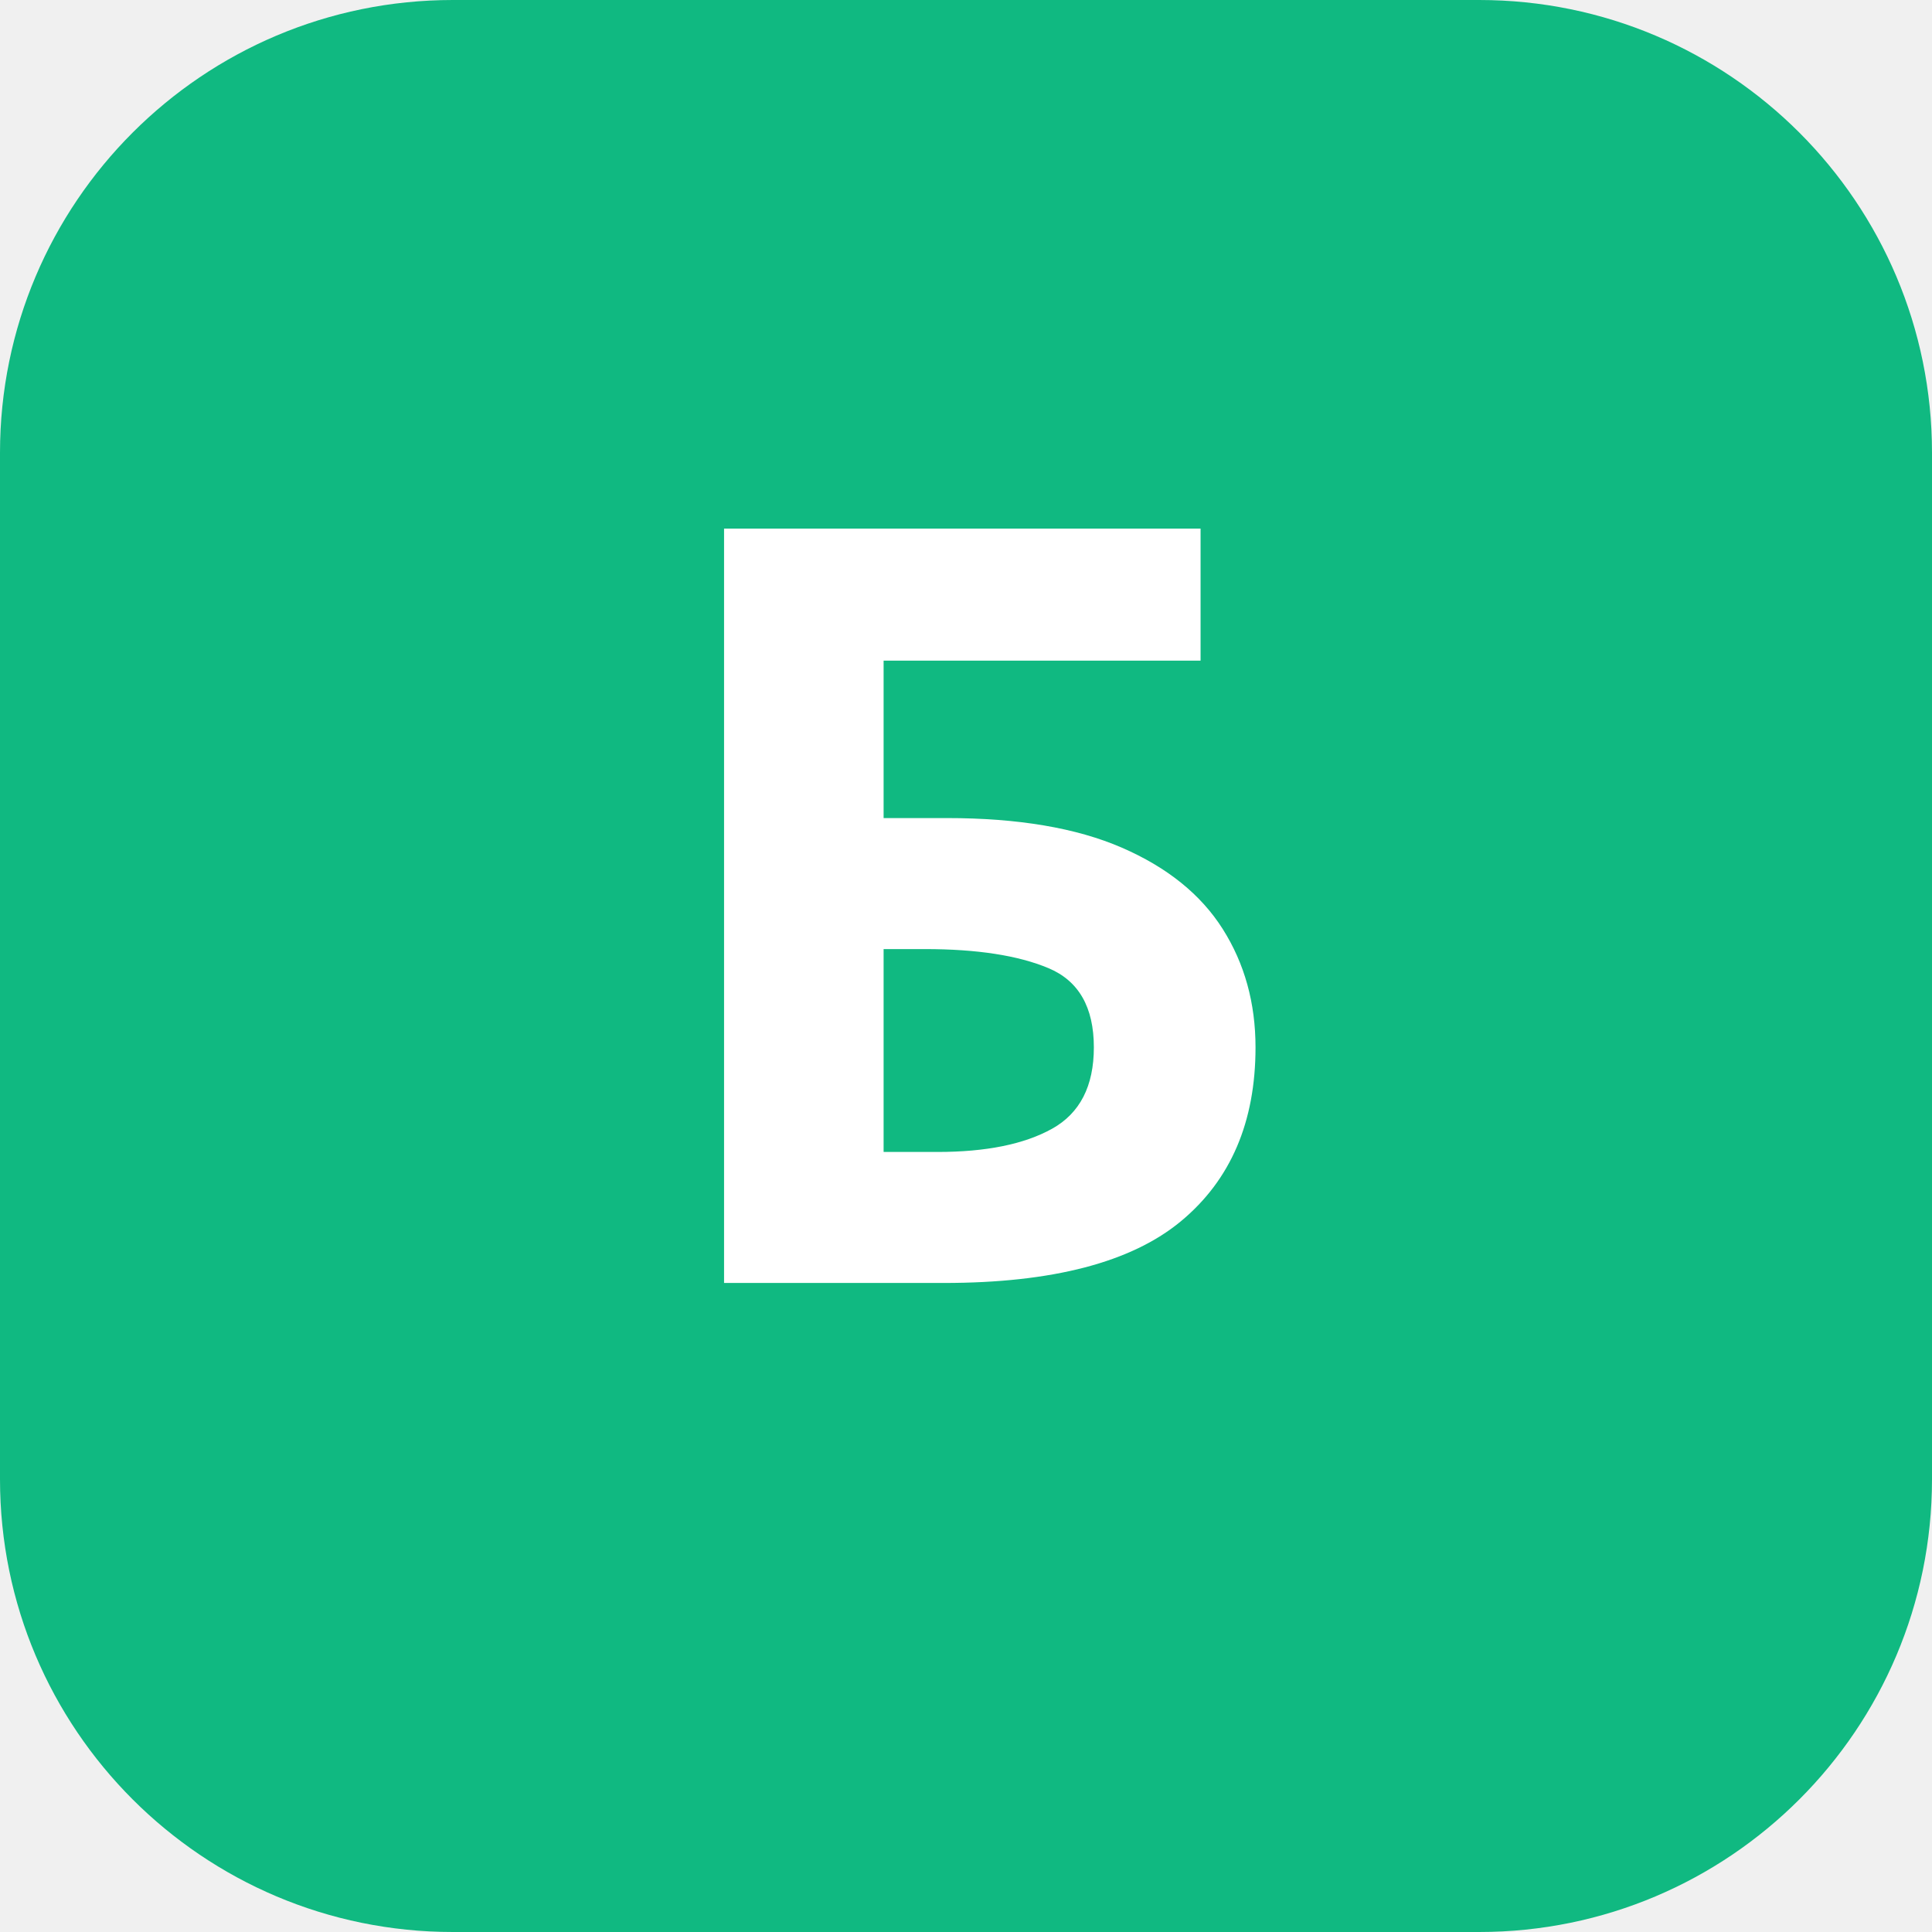
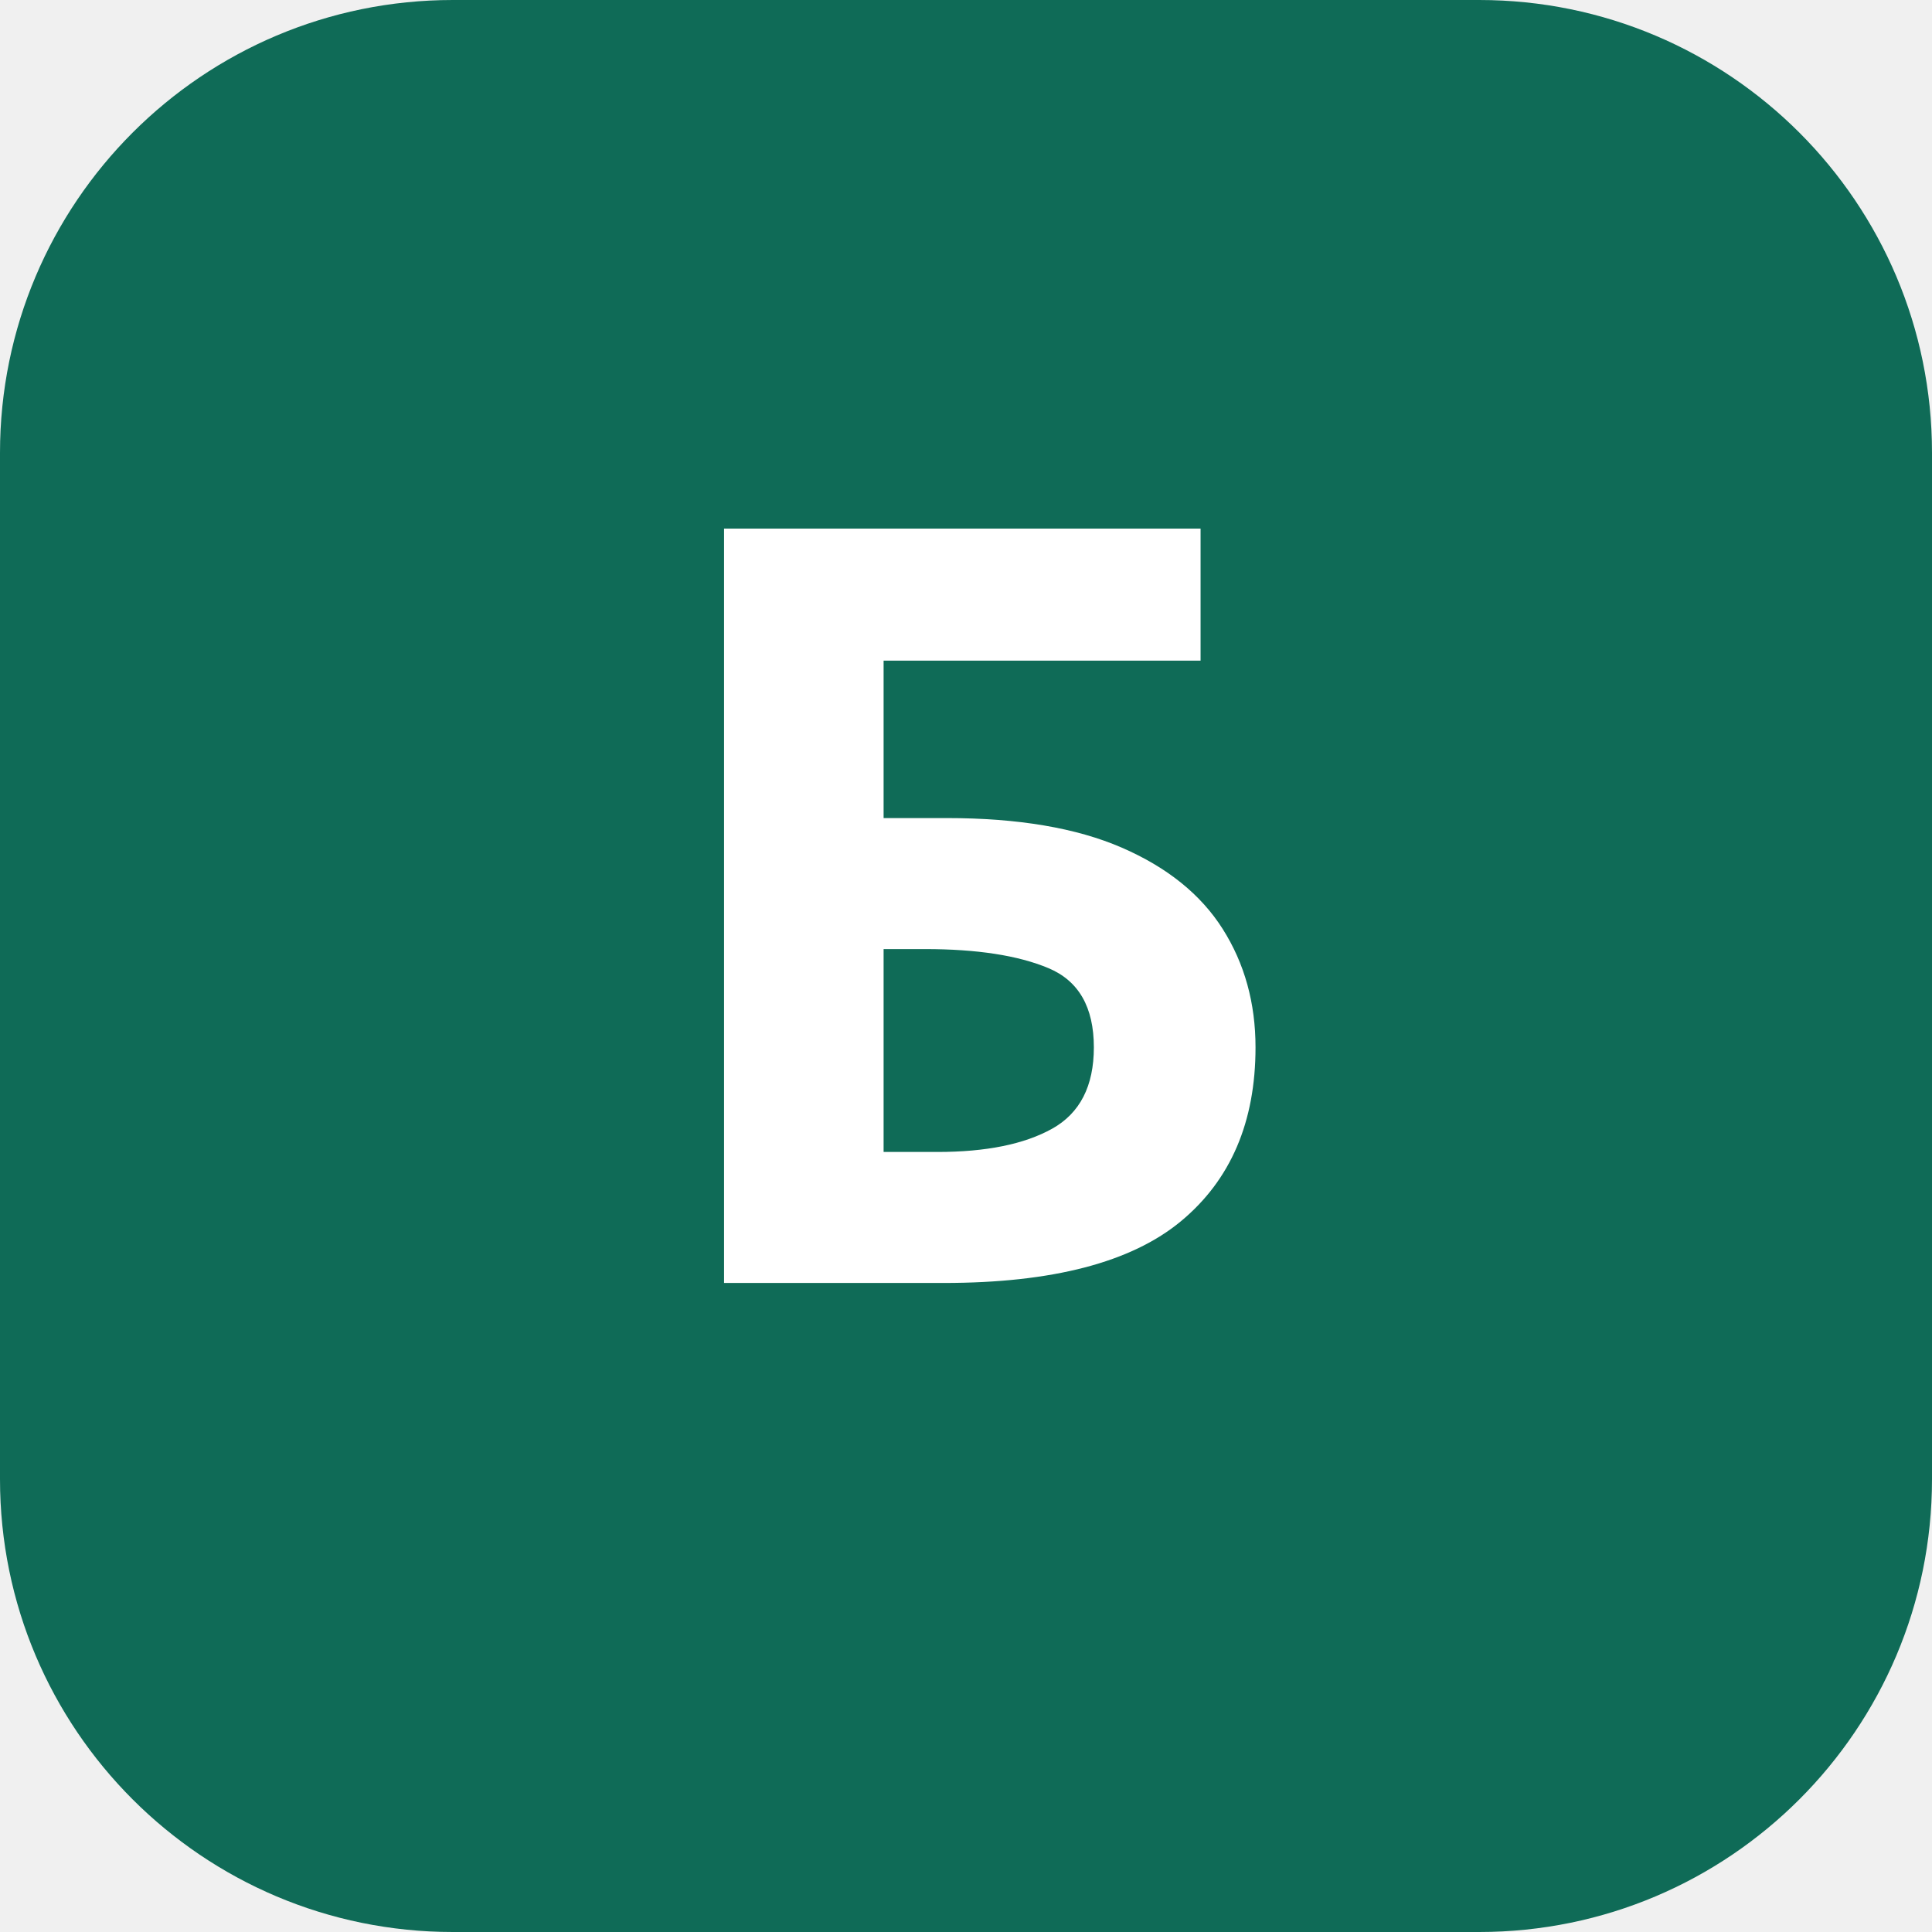
<svg xmlns="http://www.w3.org/2000/svg" viewBox="0 0 512 512">
-   <rect width="512" height="512" rx="120" fill="#10b981" />
+   <rect width="512" height="512" rx="120" fill="#0f6b57" />
  <text x="256" y="340" font-family="sans-serif" font-size="280" font-weight="bold" fill="#ffffff" text-anchor="middle">Б</text>
</svg>
